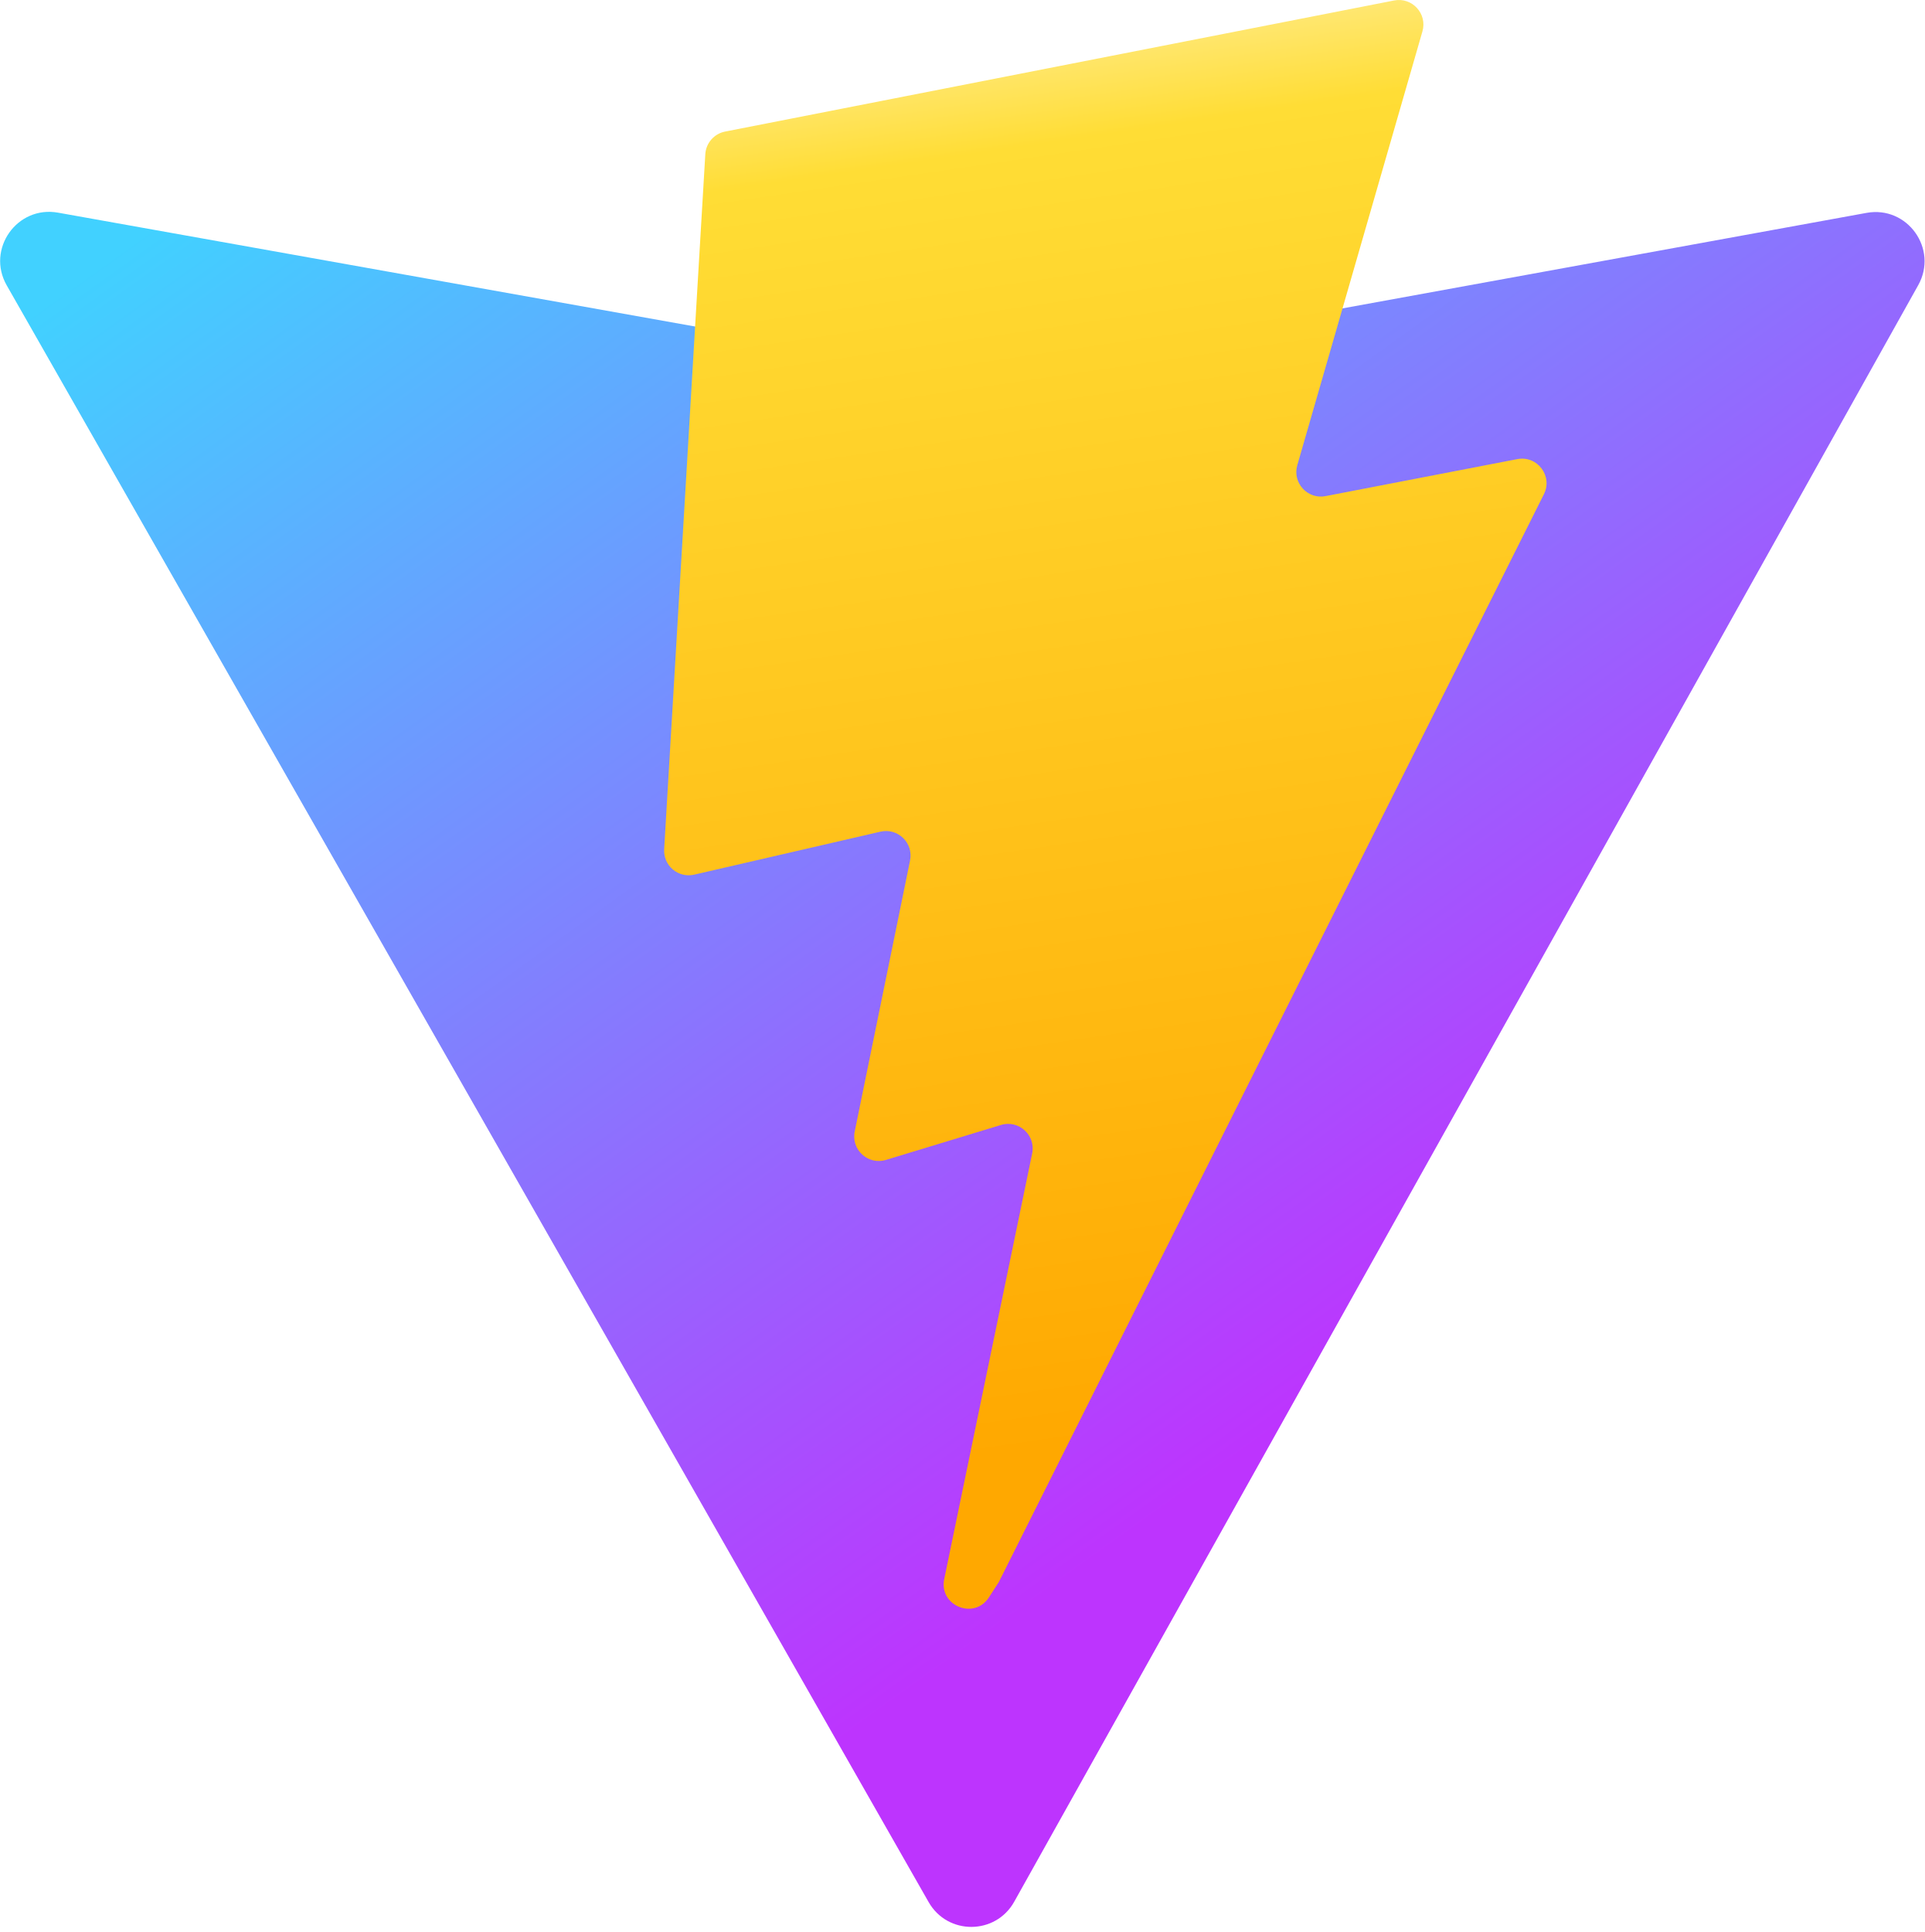
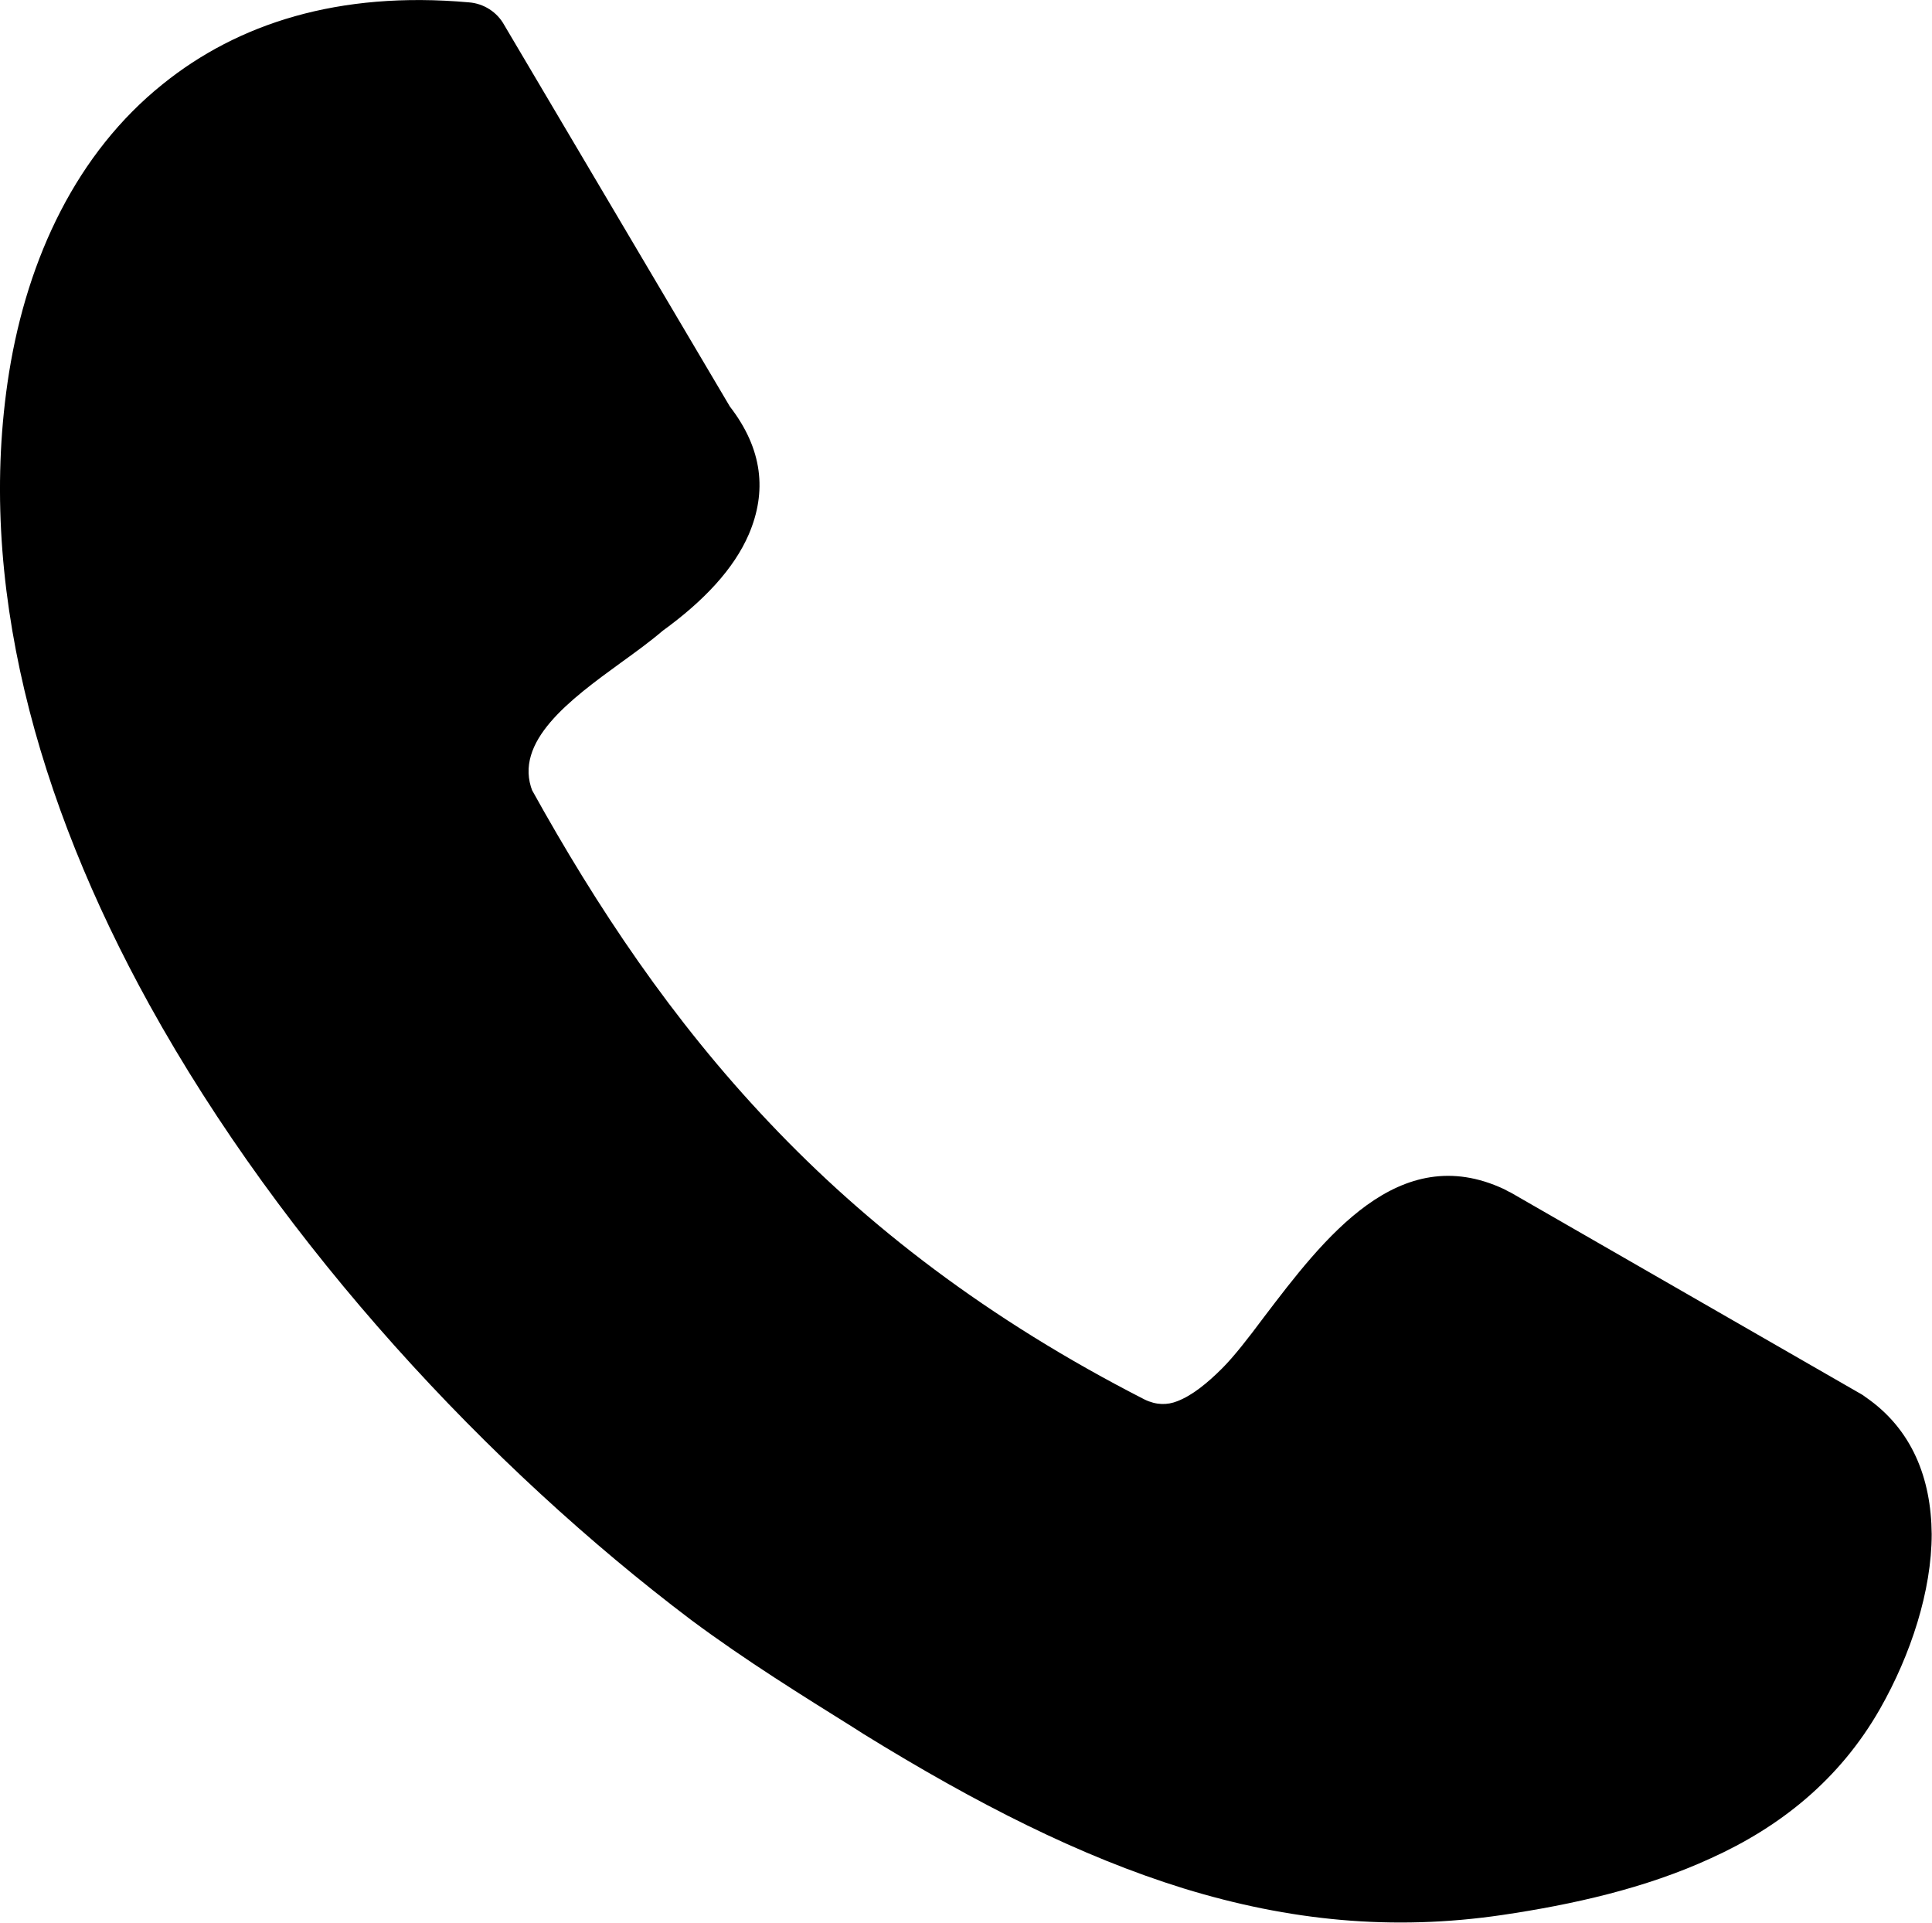
- <svg xmlns="http://www.w3.org/2000/svg" aria-hidden="true" role="img" class="iconify iconify--logos" width="31.88" height="32" preserveAspectRatio="xMidYMid meet" viewBox="0 0 256 257">
-   <defs>
-     <linearGradient id="IconifyId1813088fe1fbc01fb466" x1="-.828%" x2="57.636%" y1="7.652%" y2="78.411%">
-       <stop offset="0%" stop-color="#41D1FF" />
-       <stop offset="100%" stop-color="#BD34FE" />
-     </linearGradient>
-     <linearGradient id="IconifyId1813088fe1fbc01fb467" x1="43.376%" x2="50.316%" y1="2.242%" y2="89.03%">
-       <stop offset="0%" stop-color="#FFEA83" />
-       <stop offset="8.333%" stop-color="#FFDD35" />
-       <stop offset="100%" stop-color="#FFA800" />
-     </linearGradient>
-   </defs>
-   <path fill="url(#IconifyId1813088fe1fbc01fb466)" d="M255.153 37.938L134.897 252.976c-2.483 4.44-8.862 4.466-11.382.048L.875 37.958c-2.746-4.814 1.371-10.646 6.827-9.67l120.385 21.517a6.537 6.537 0 0 0 2.322-.004l117.867-21.483c5.438-.991 9.574 4.796 6.877 9.62Z" />
-   <path fill="url(#IconifyId1813088fe1fbc01fb467)" d="M185.432.063L96.44 17.501a3.268 3.268 0 0 0-2.634 3.014l-5.474 92.456a3.268 3.268 0 0 0 3.997 3.378l24.777-5.718c2.318-.535 4.413 1.507 3.936 3.838l-7.361 36.047c-.495 2.426 1.782 4.5 4.151 3.78l15.304-4.649c2.372-.72 4.652 1.36 4.15 3.788l-11.698 56.621c-.732 3.542 3.979 5.473 5.943 2.437l1.313-2.028l72.516-144.72c1.215-2.423-.88-5.186-3.54-4.672l-25.505 4.922c-2.396.462-4.435-1.77-3.759-4.114l16.646-57.705c.677-2.35-1.37-4.583-3.769-4.113Z" />
+ <svg xmlns="http://www.w3.org/2000/svg" version="1.1" id="Layer_1" x="0px" y="0px" viewBox="0 0 122.88 122.27" style="enable-background:new 0 0 122.88 122.27" xml:space="preserve">
+   <g>
+     <path d="M33.84,50.25c4.13,7.45,8.89,14.6,15.07,21.12c6.2,6.56,13.91,12.53,23.89,17.63c0.74,0.36,1.44,0.36,2.07,0.11 c0.95-0.36,1.92-1.15,2.87-2.1c0.74-0.74,1.66-1.92,2.62-3.21c3.84-5.05,8.59-11.32,15.3-8.18c0.15,0.07,0.26,0.15,0.41,0.21 l22.38,12.87c0.07,0.04,0.15,0.11,0.21,0.15c2.95,2.03,4.17,5.16,4.2,8.71c0,3.61-1.33,7.67-3.28,11.1 c-2.58,4.53-6.38,7.53-10.76,9.51c-4.17,1.92-8.81,2.95-13.27,3.61c-7,1.03-13.56,0.37-20.27-1.69 c-6.56-2.03-13.17-5.38-20.39-9.84l-0.53-0.34c-3.31-2.07-6.89-4.28-10.4-6.89C31.12,93.32,18.03,79.31,9.5,63.89 C2.35,50.95-1.55,36.98,0.58,23.67c1.18-7.3,4.31-13.94,9.77-18.32c4.76-3.84,11.17-5.94,19.47-5.2c0.95,0.07,1.8,0.62,2.25,1.44 l14.35,24.26c2.1,2.72,2.36,5.42,1.21,8.12c-0.95,2.21-2.87,4.25-5.49,6.15c-0.77,0.66-1.69,1.33-2.66,2.03 c-3.21,2.33-6.86,5.02-5.61,8.18L33.84,50.25L33.84,50.25L33.84,50.25z" />
+   </g>
</svg>
